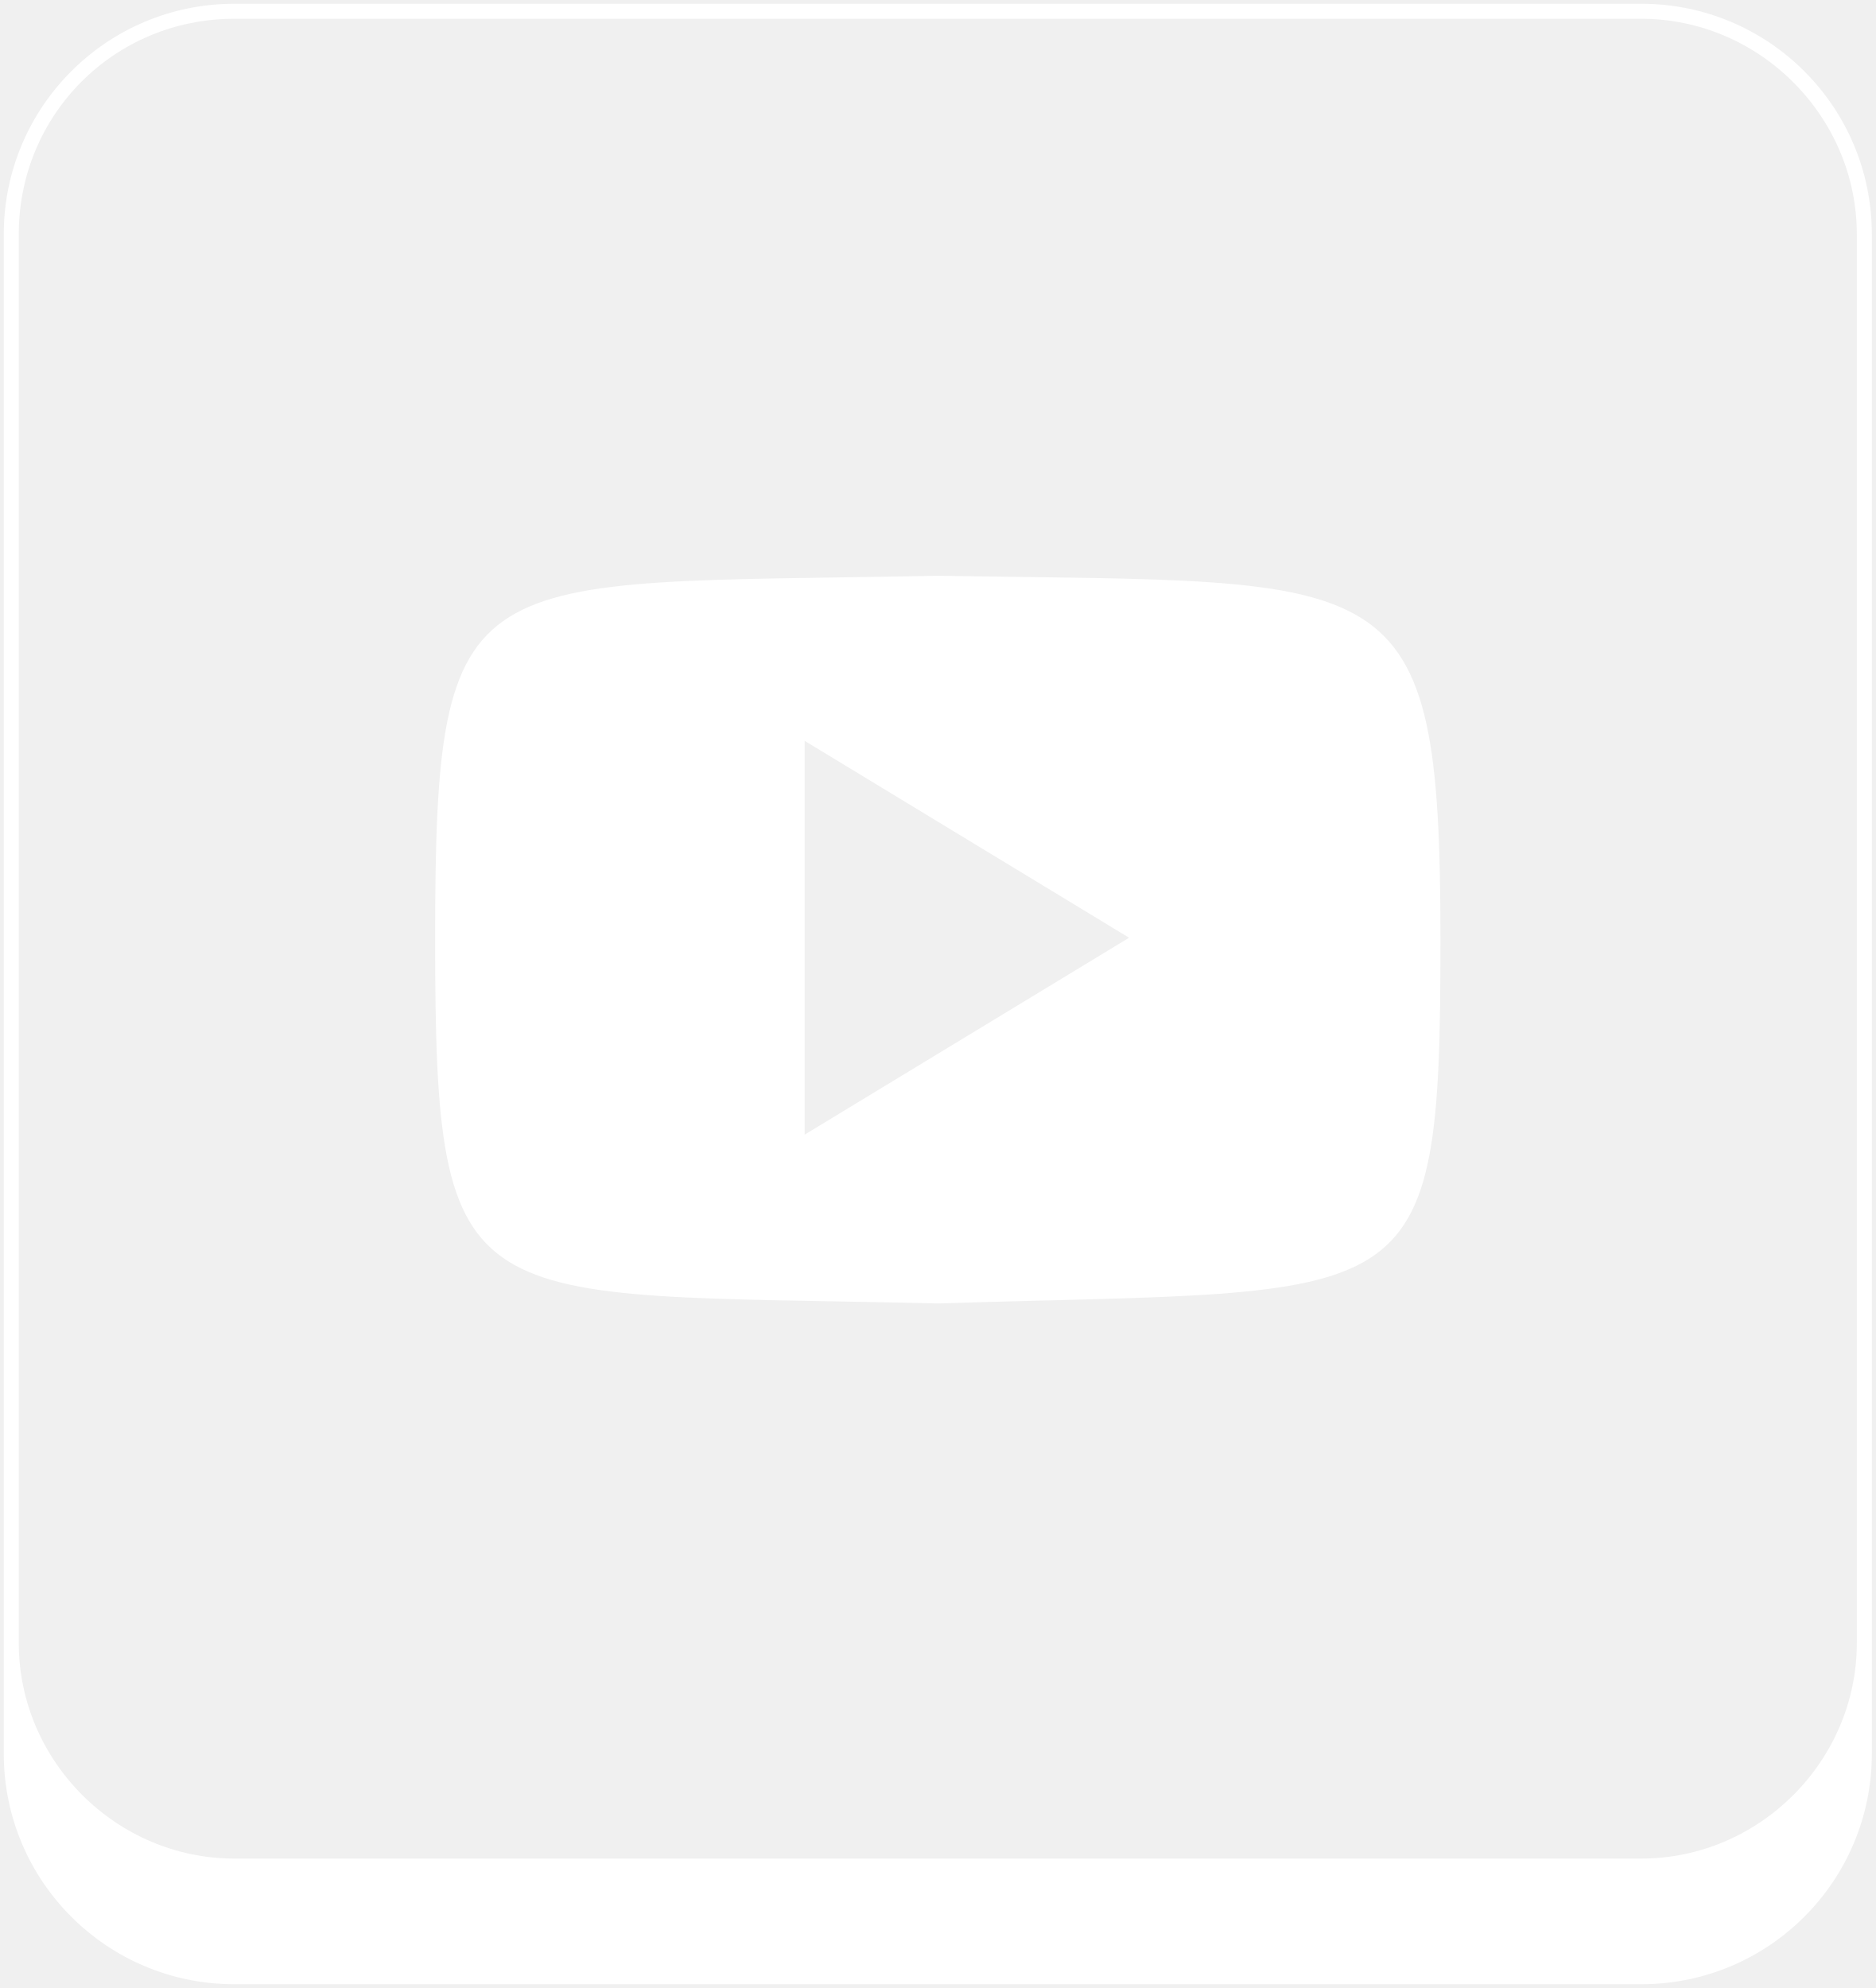
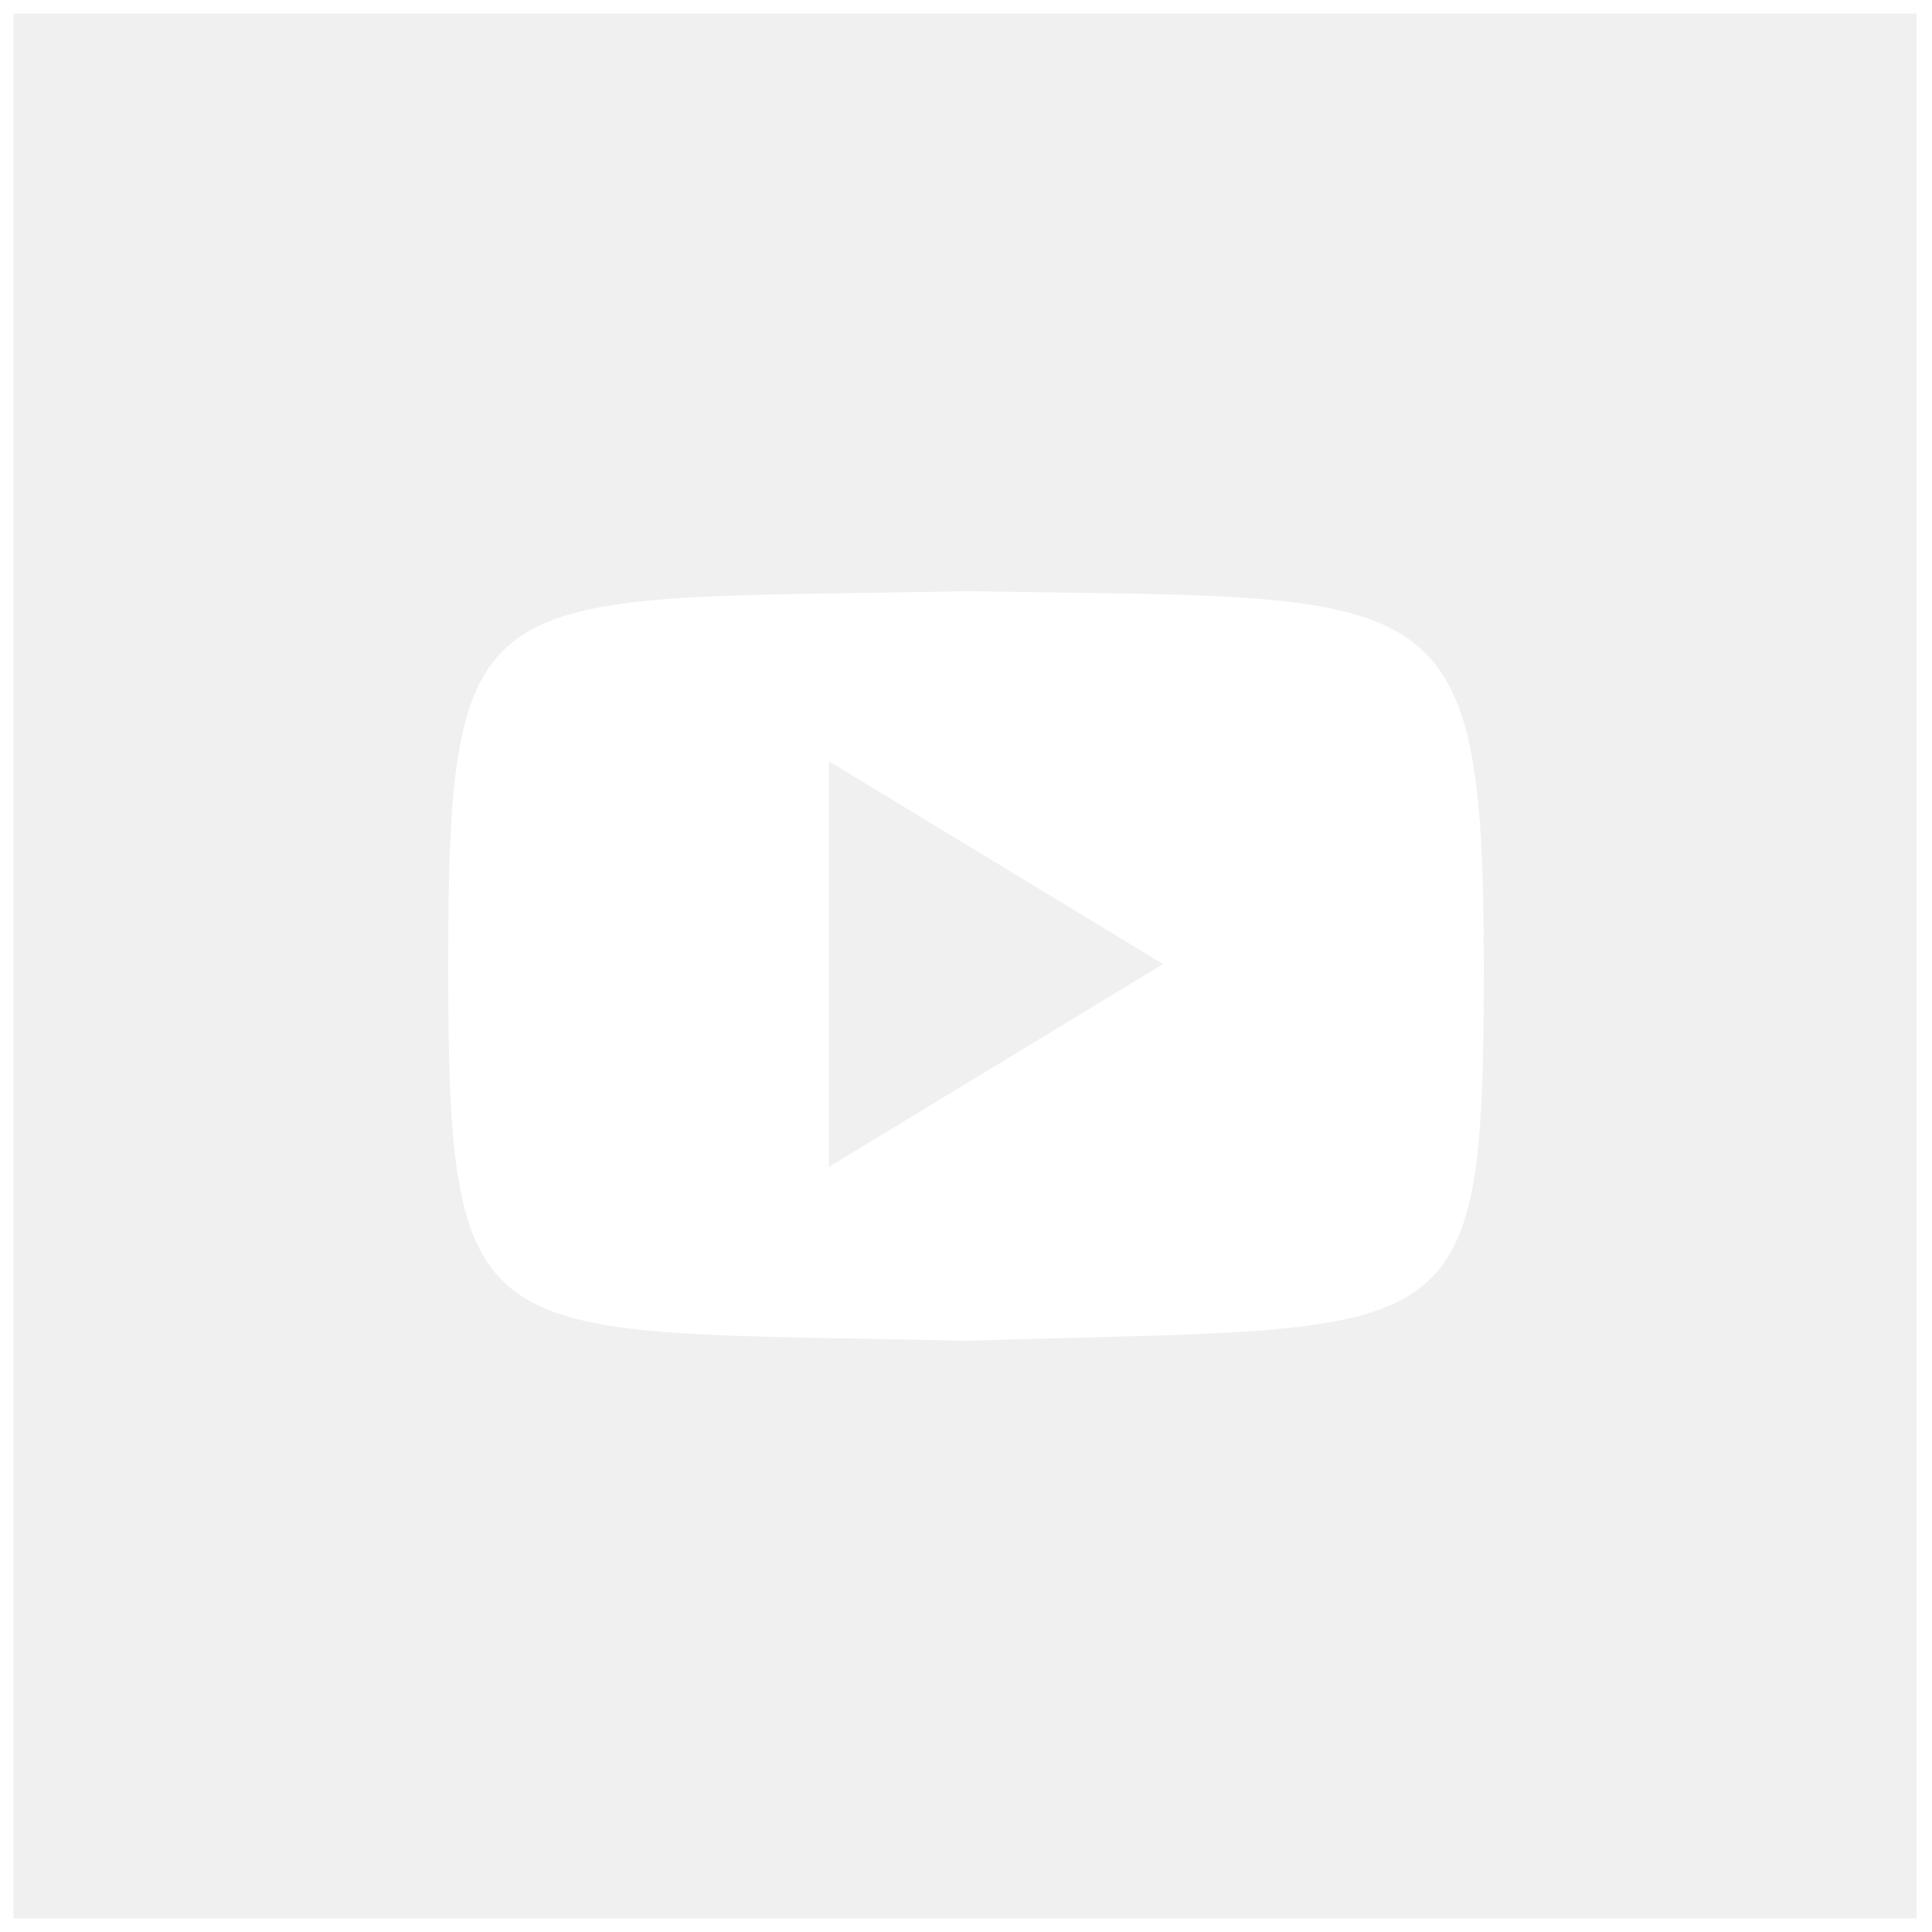
- <svg xmlns="http://www.w3.org/2000/svg" id="Layer_1" version="1.1" viewBox="0 0 100 106">
+ <svg xmlns="http://www.w3.org/2000/svg" id="Layer_1" version="1.1" viewBox="0 0 100 100">
  <defs>
    <style>
      .st0 {
        fill: #fff;
      }
    </style>
  </defs>
-   <path class="st0" d="M50,30.7c-25.2.5-26.8-1.1-26.8,19.4s1.5,18.8,26.8,19.4c25.6-.8,26.8.9,26.8-19.4s-2.4-19-26.8-19.4ZM42.9,60.5v-21l17.3,10.5-17.3,10.5Z" />
-   <path class="st0" d="M87.5.2H12.5C5.7.2.2,5.7.2,12.5v81c0,6.8,5.5,12.3,12.3,12.3h75c6.8,0,12.3-5.5,12.3-12.3V12.5c0-6.8-5.5-12.3-12.3-12.3ZM99,87.6c0,6.3-5.2,11.5-11.5,11.5H12.5c-6.3,0-11.5-5.2-11.5-11.5V12.5C1,6.1,6.1,1,12.5,1h75c6.3,0,11.5,5.2,11.5,11.5v75.1Z" />
+   <path class="st0" d="M50,30.6c-25.2.5-26.8-1.1-26.8,19.4s1.5,18.8,26.8,19.4c25.6-.8,26.8.9,26.8-19.4s-2.4-19-26.8-19.4ZM42.9,60.4v-21l17.3,10.5-17.3,10.5Z" />
+   <path class="st0" d="M100,100H0V0h100v100ZM.7,99.3h98.5V.7H.7v98.5Z" />
</svg>
